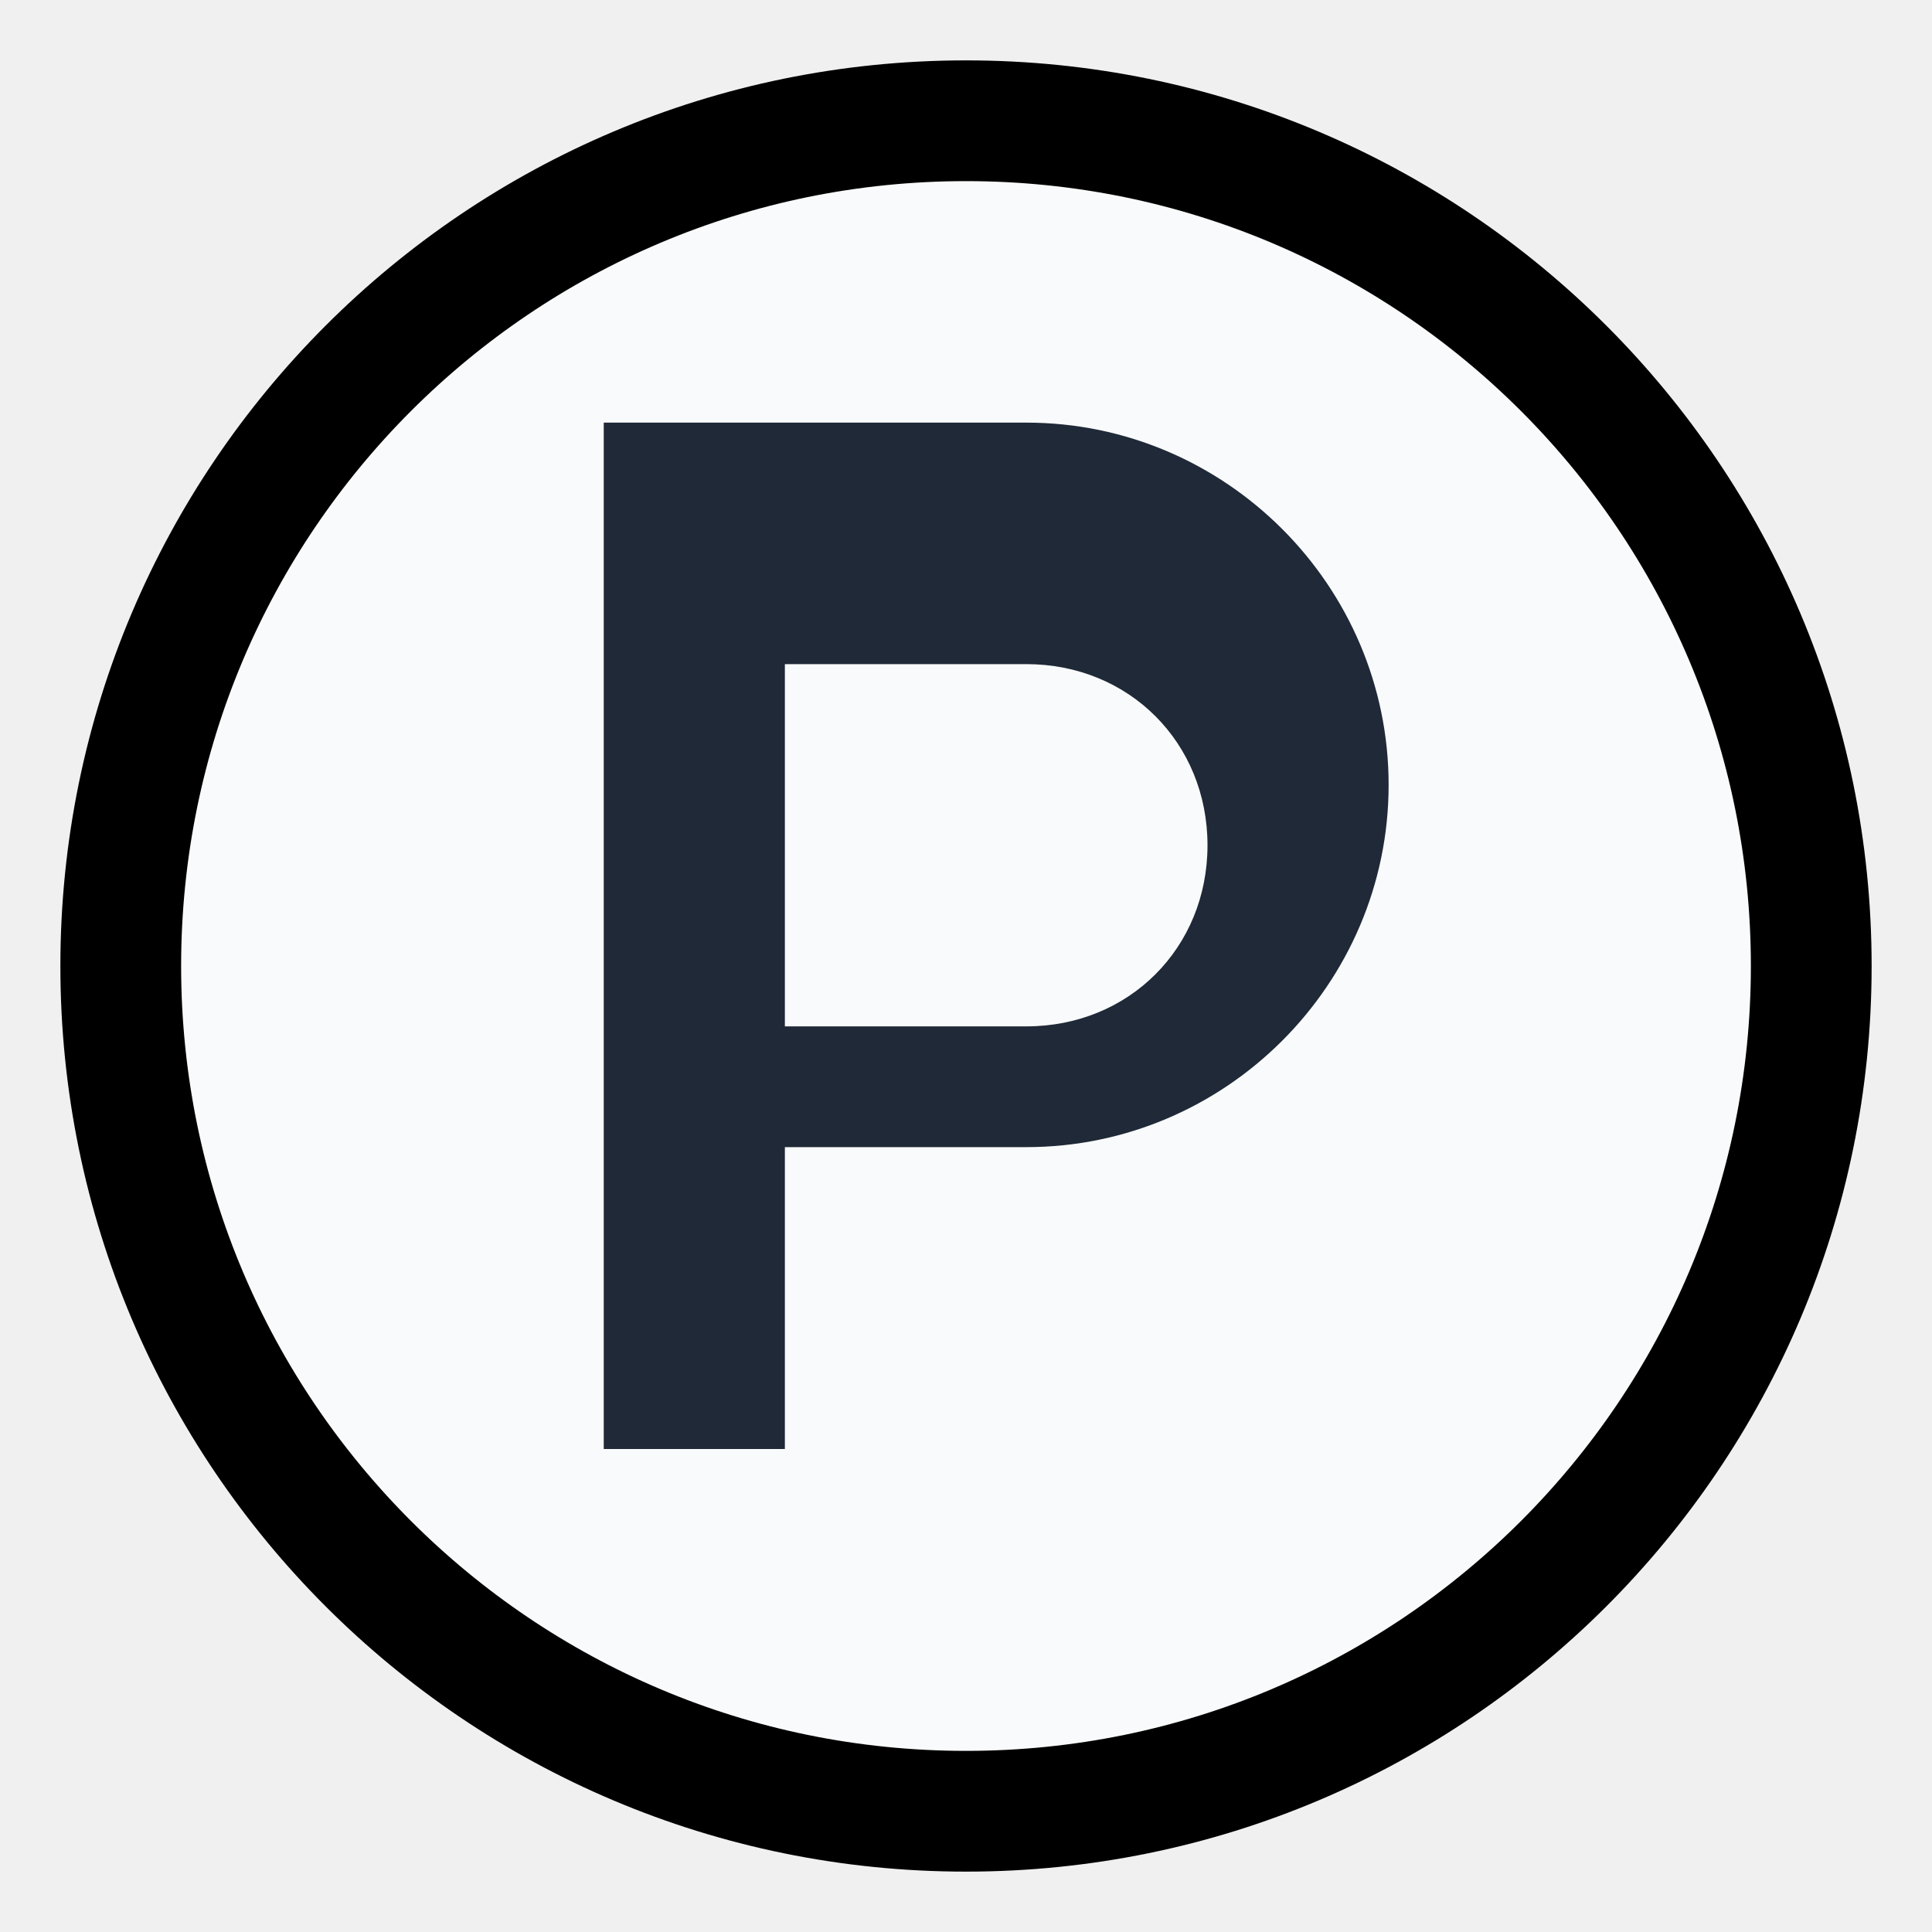
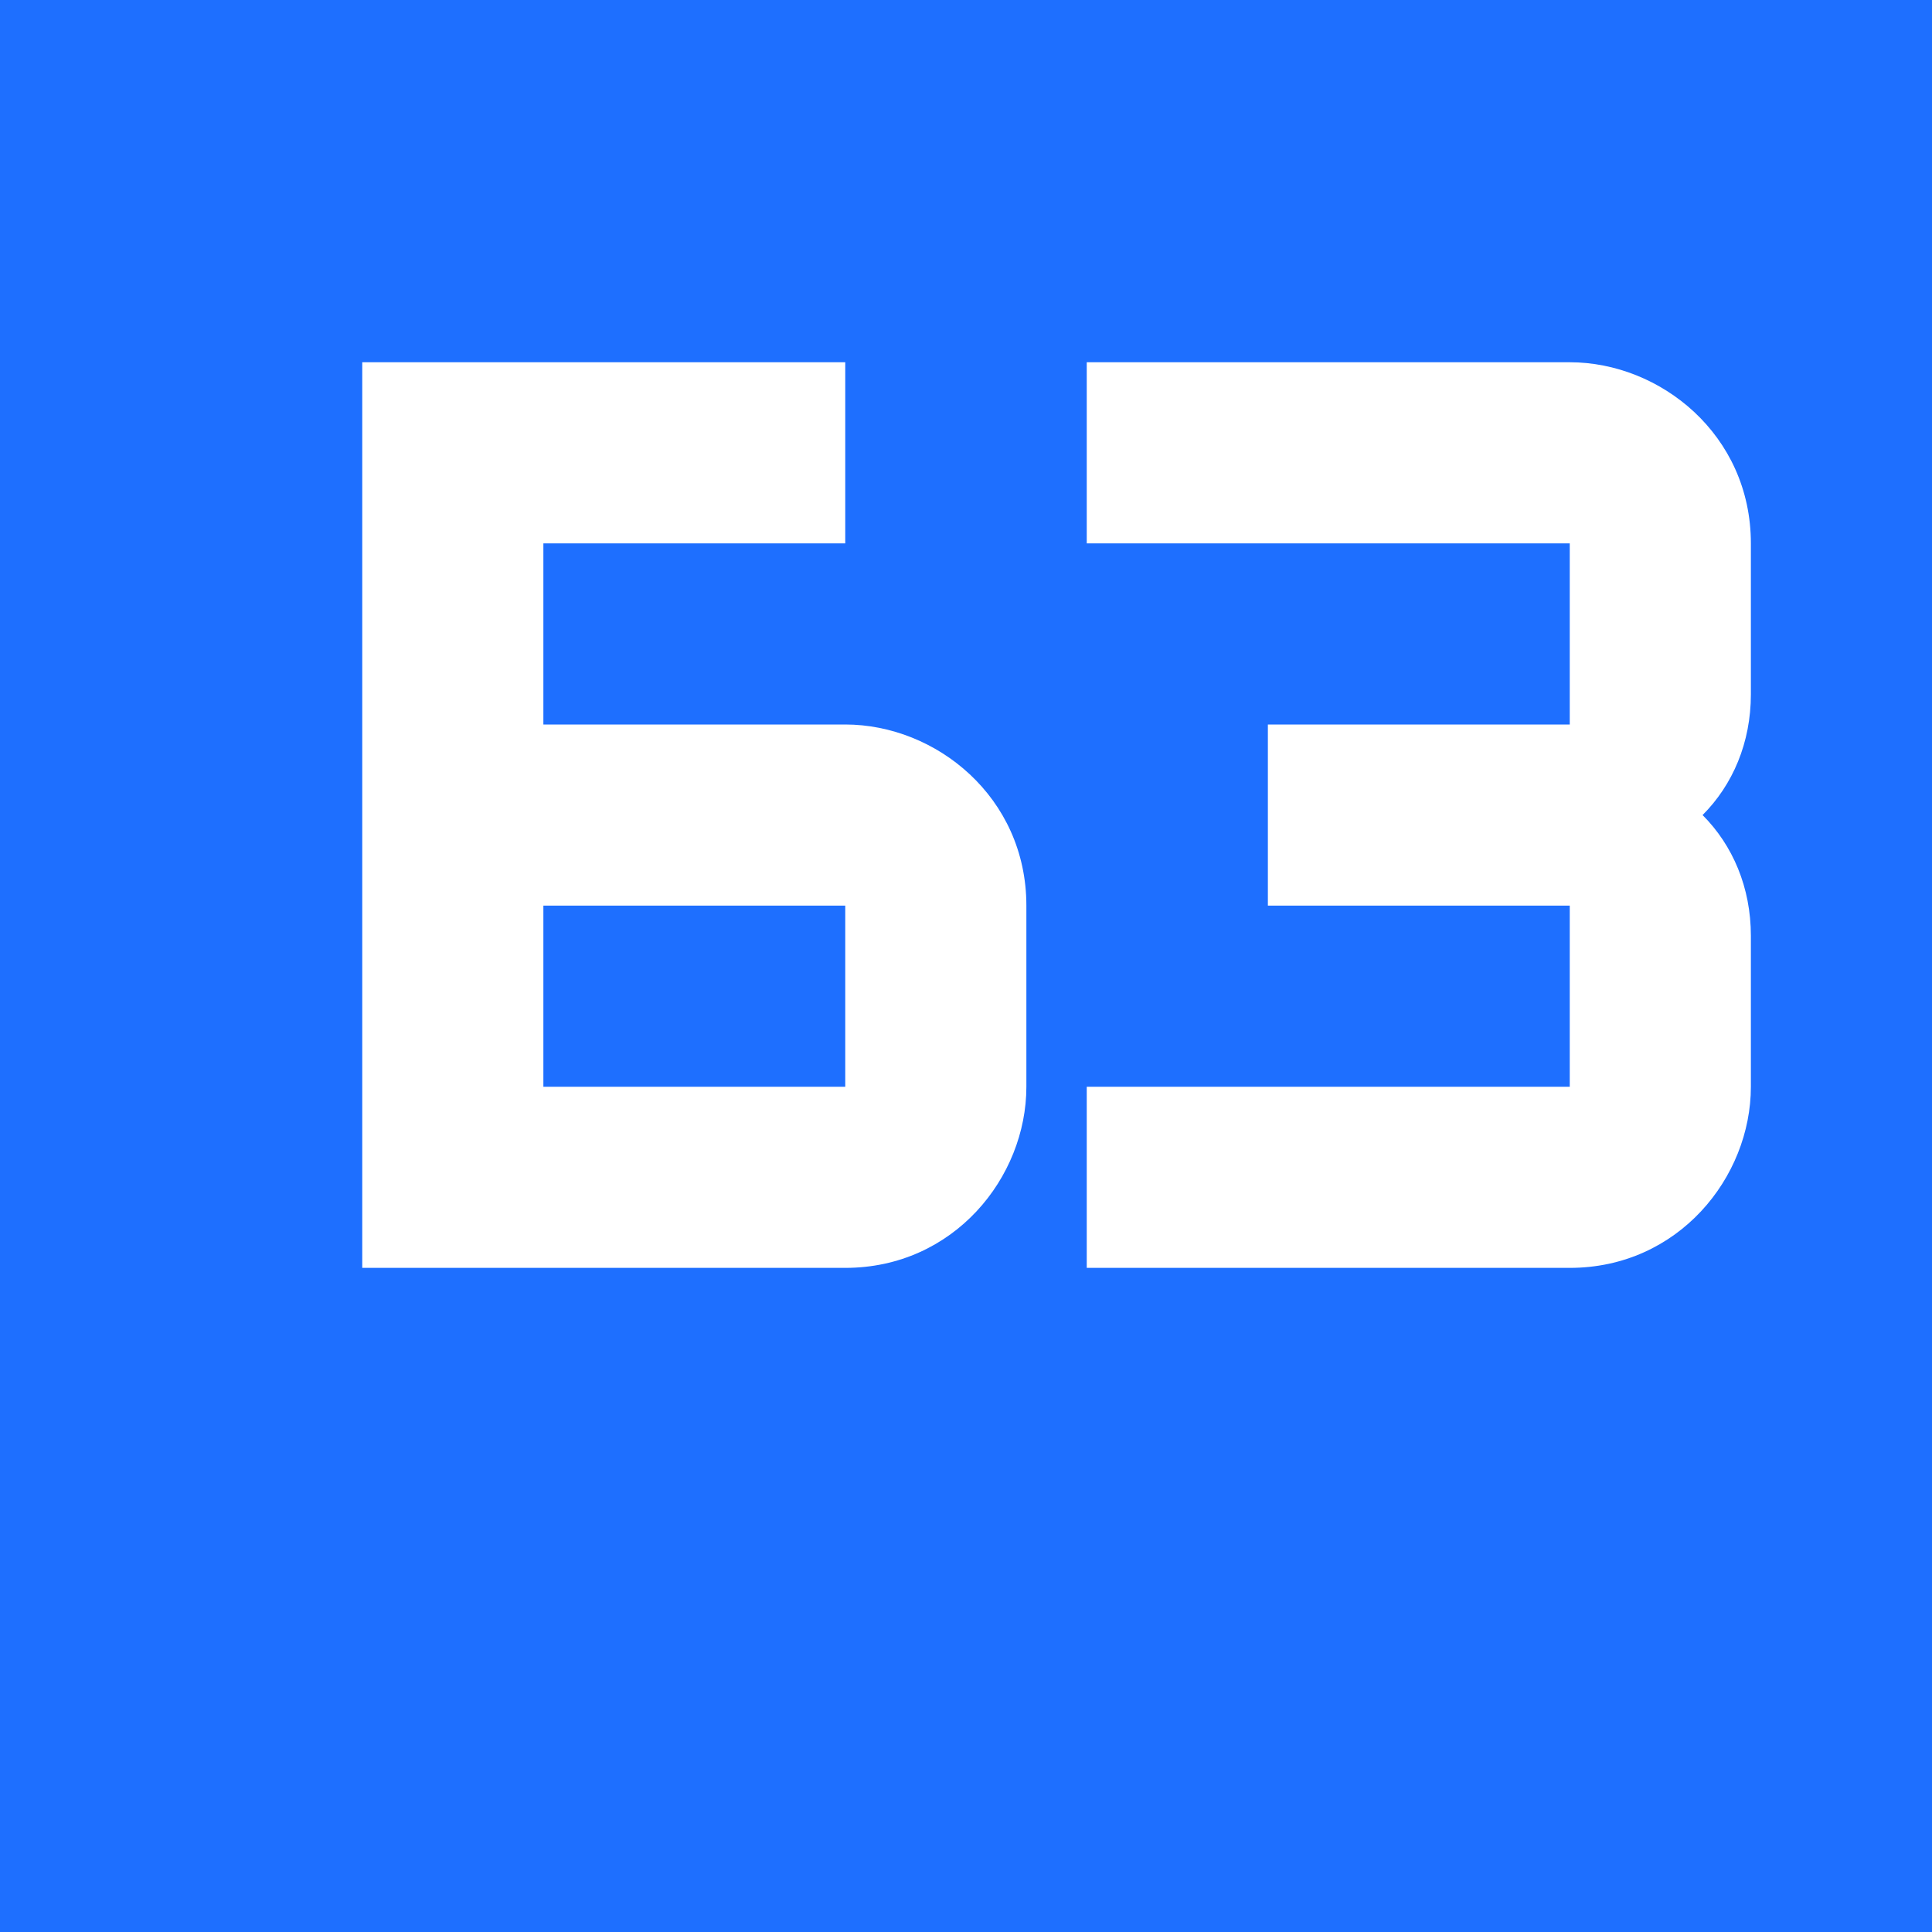
<svg xmlns="http://www.w3.org/2000/svg" width="32" height="32" viewBox="0 0 32 32">
-   <defs>
-     <style>
-       .icon-light { fill: #1f2937; }
-       .icon-dark { fill: #f9fafb; }
-       @media (prefers-color-scheme: dark) {
-         .icon-light { fill: #f9fafb; }
-         .icon-dark { fill: #1f2937; }
-       }
-     </style>
-   </defs>
-   <circle cx="16" cy="16" r="14" class="icon-dark" stroke="currentColor" stroke-width="2" />
-   <path d="M10 8v16h3v-5h4c3.3 0 6-2.7 6-6s-2.7-6-6-6H10zm3 3h4c1.7 0 3 1.3 3 3s-1.3 3-3 3h-4V11z" class="icon-light" />
+   <rect width="32" height="32" fill="#1E6FFF" />
+   <g fill="white">
+     <path d="M6 6h8v3h-5v3h5c1.5 0 3 1.2 3 3v3c0 1.5-1.2 3-3 3H6V6zm3 9v3h5v-3H9z" />
+     <path d="M18 6h8c1.5 0 3 1.2 3 3v2.5c0 0.8-0.3 1.5-0.8 2 0.5 0.5 0.8 1.2 0.8 2v2.5c0 1.5-1.2 3-3 3h-8v-3h8v-3h-5v-3h5V9h-8V6z" />
+   </g>
</svg>
